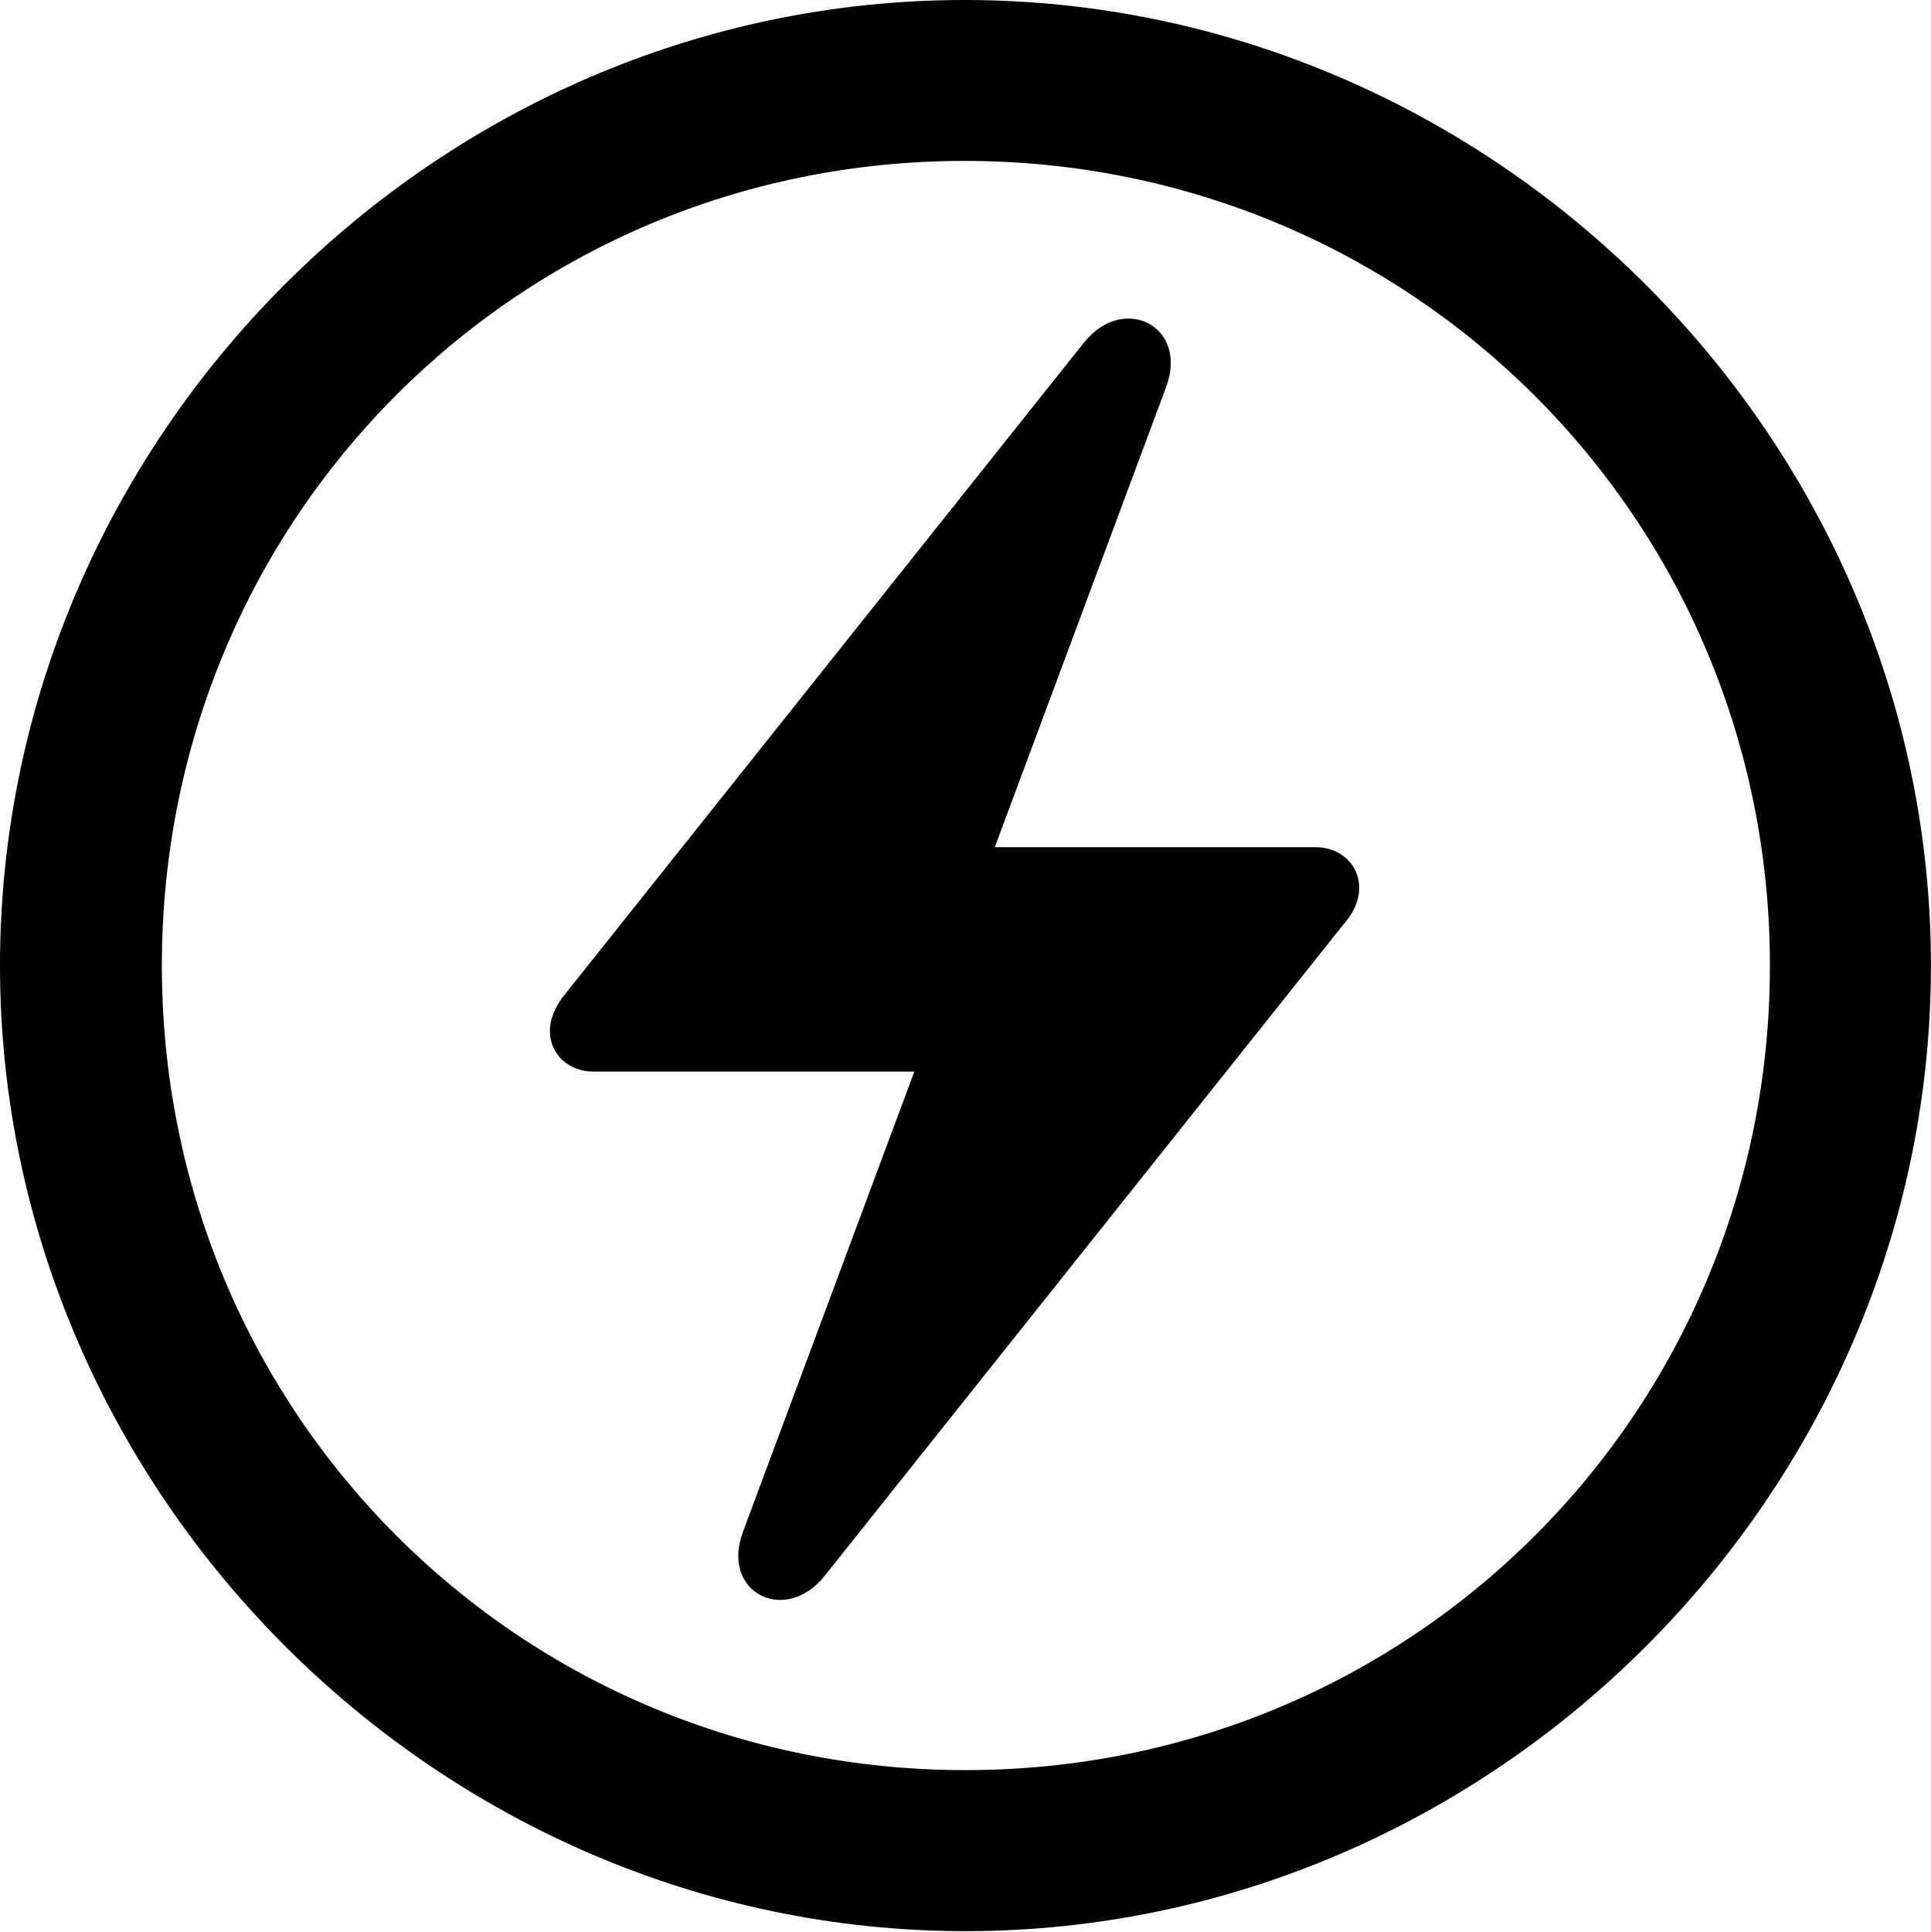
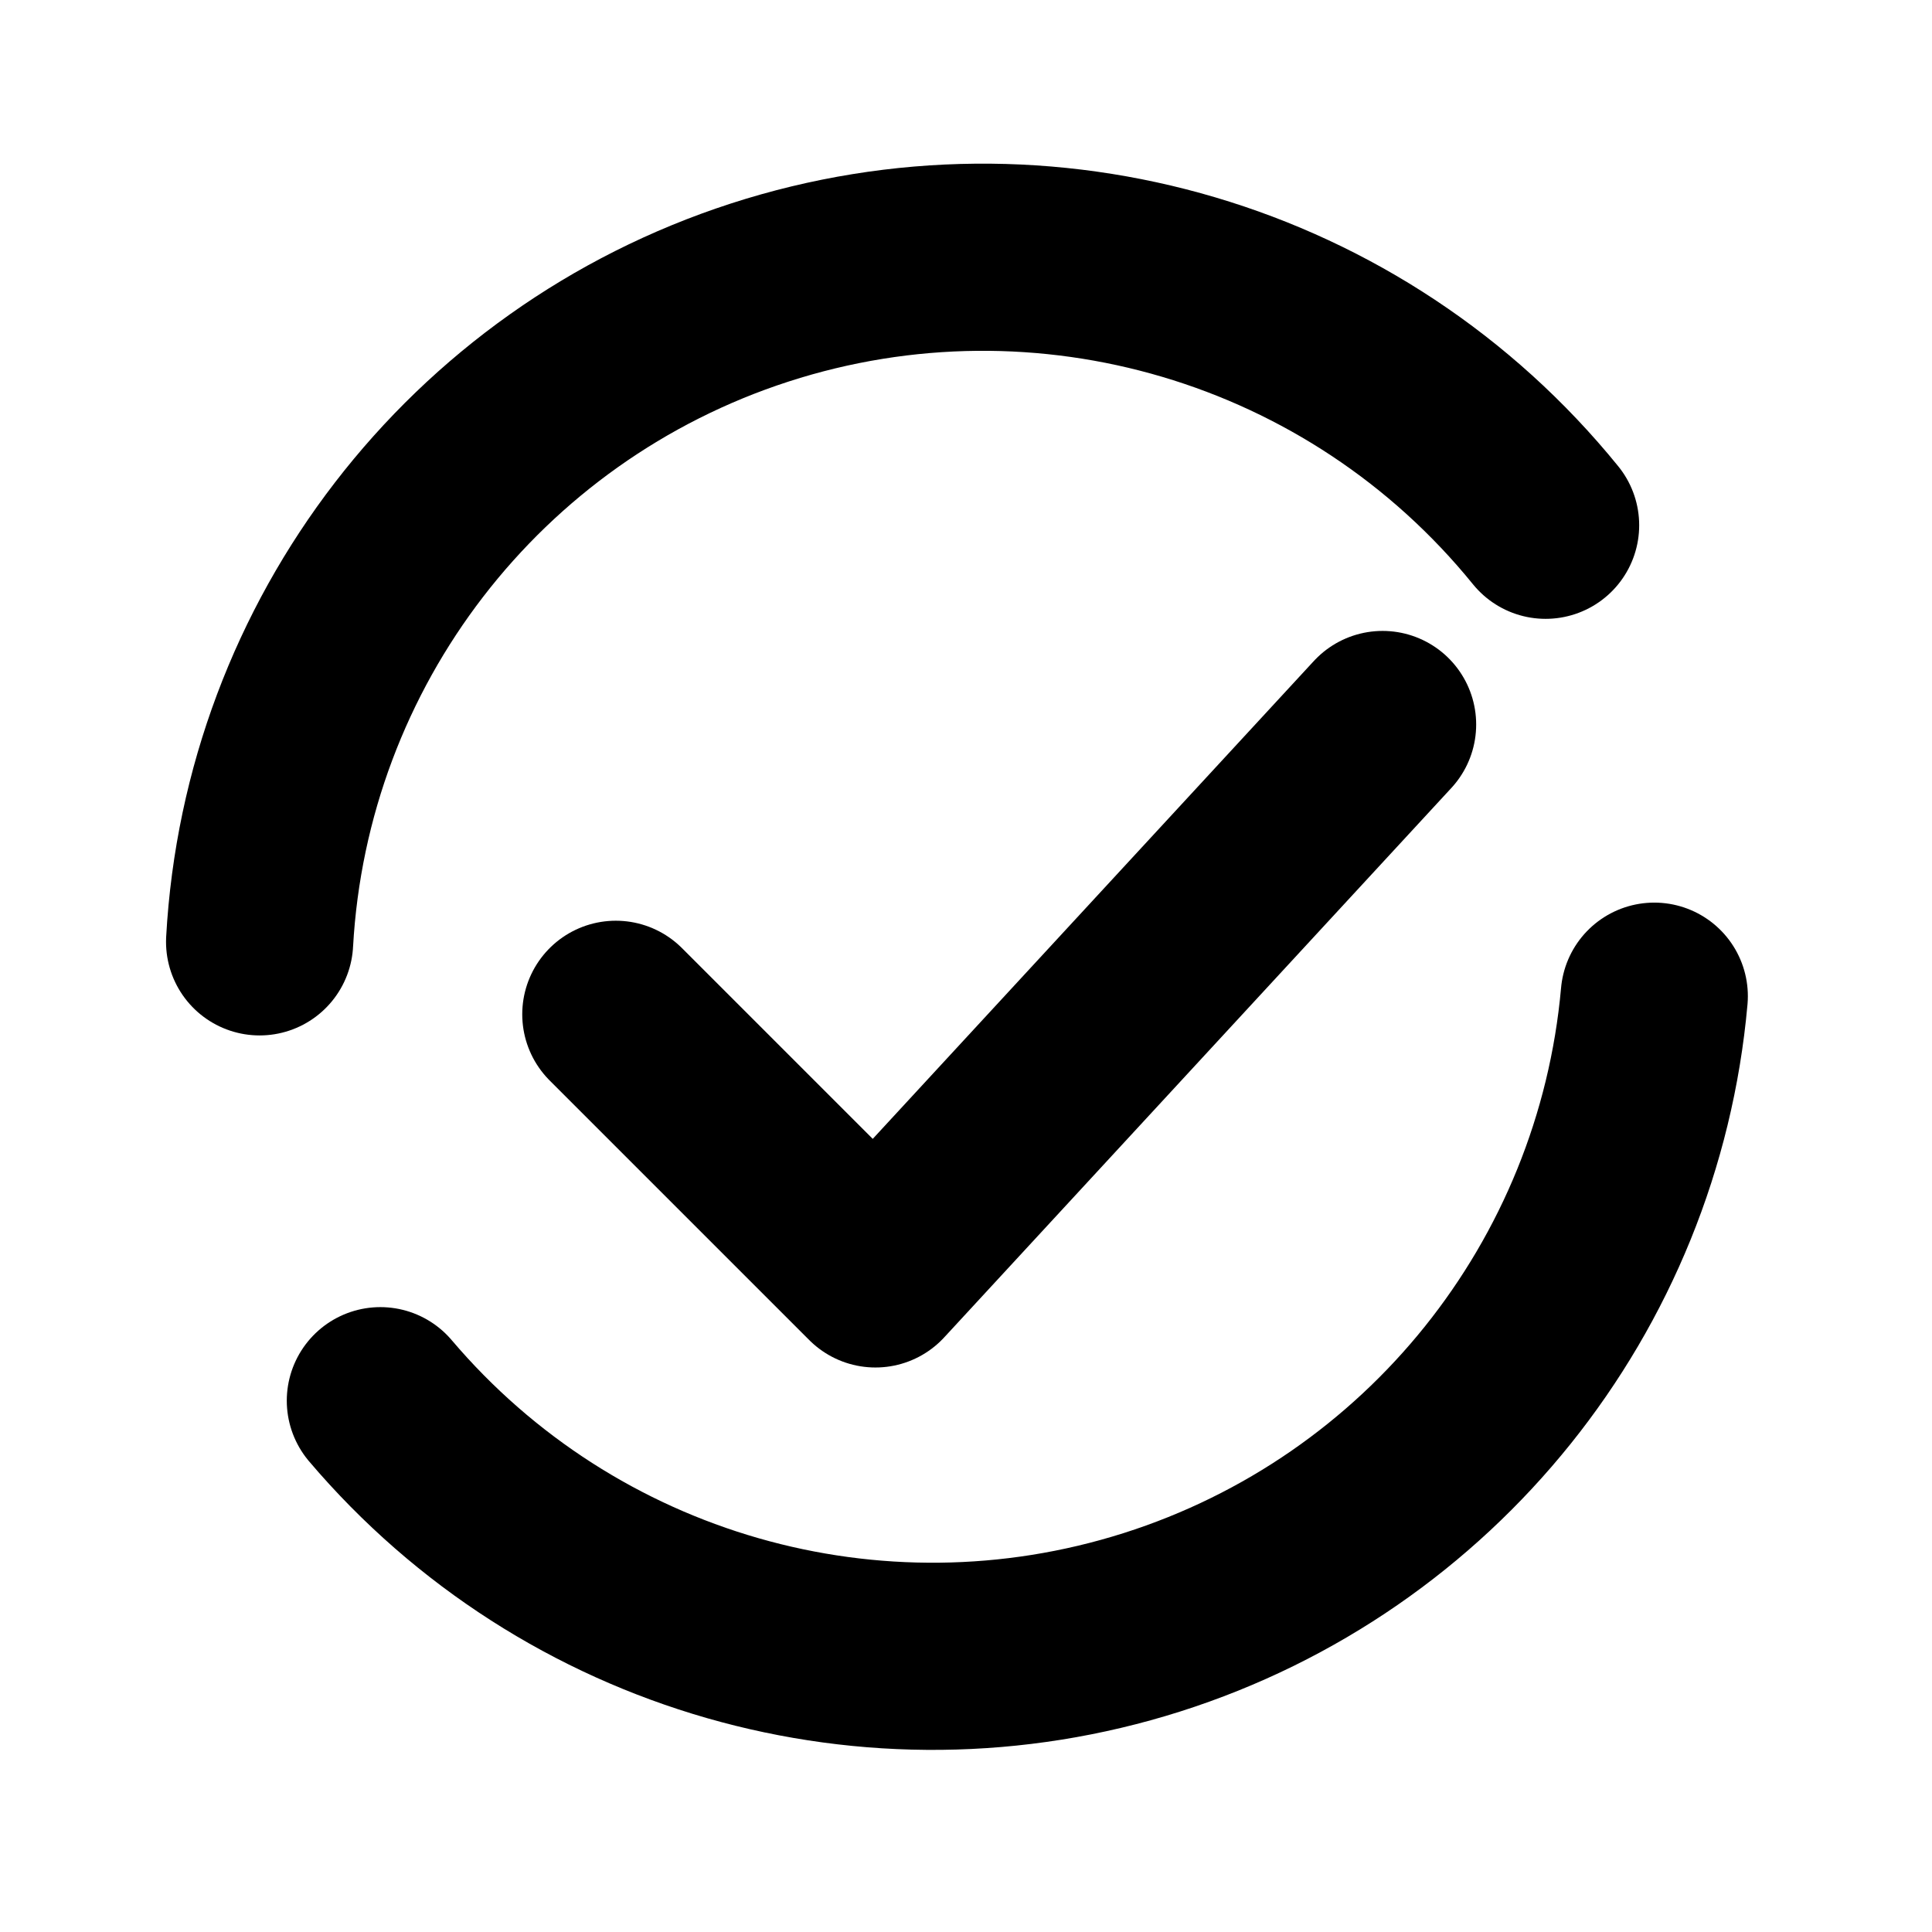
- <svg xmlns="http://www.w3.org/2000/svg" version="1.1" viewBox="0 0 15.938 15.945">
-   <path d="M7.969 15.938C12.328 15.938 15.938 12.32 15.938 7.969C15.938 3.609 12.32 0 7.961 0C3.609 0 0 3.609 0 7.969C0 12.32 3.617 15.938 7.969 15.938ZM7.969 14.609C4.281 14.609 1.336 11.656 1.336 7.969C1.336 4.281 4.273 1.328 7.961 1.328C11.648 1.328 14.609 4.281 14.609 7.969C14.609 11.656 11.656 14.609 7.969 14.609Z" />
-   <path d="M4.539 8.508C4.539 8.703 4.695 8.844 4.898 8.844L7.547 8.844L6.133 12.641C5.945 13.141 6.477 13.414 6.805 13.008L11.086 7.633C11.172 7.539 11.219 7.43 11.219 7.328C11.219 7.133 11.062 6.992 10.859 6.992L8.211 6.992L9.625 3.195C9.812 2.695 9.281 2.422 8.953 2.82L4.672 8.195C4.586 8.297 4.539 8.406 4.539 8.508Z" />
+ <svg xmlns="http://www.w3.org/2000/svg" viewBox="0 0 16 16">
+   <g fill="none" stroke="#000" stroke-linecap="round" stroke-linejoin="round" stroke-width="1.55">
+     <path d="M12.8 4.35A6 6 0 0 0 2.15 7.8" />
+     <path d="M3.15 11.6A6 6 0 0 0 13.7 8.25" />
+     <path d="m5.1 8.4 2.15 2.15 4.2-4.55" />
+   </g>
</svg>
